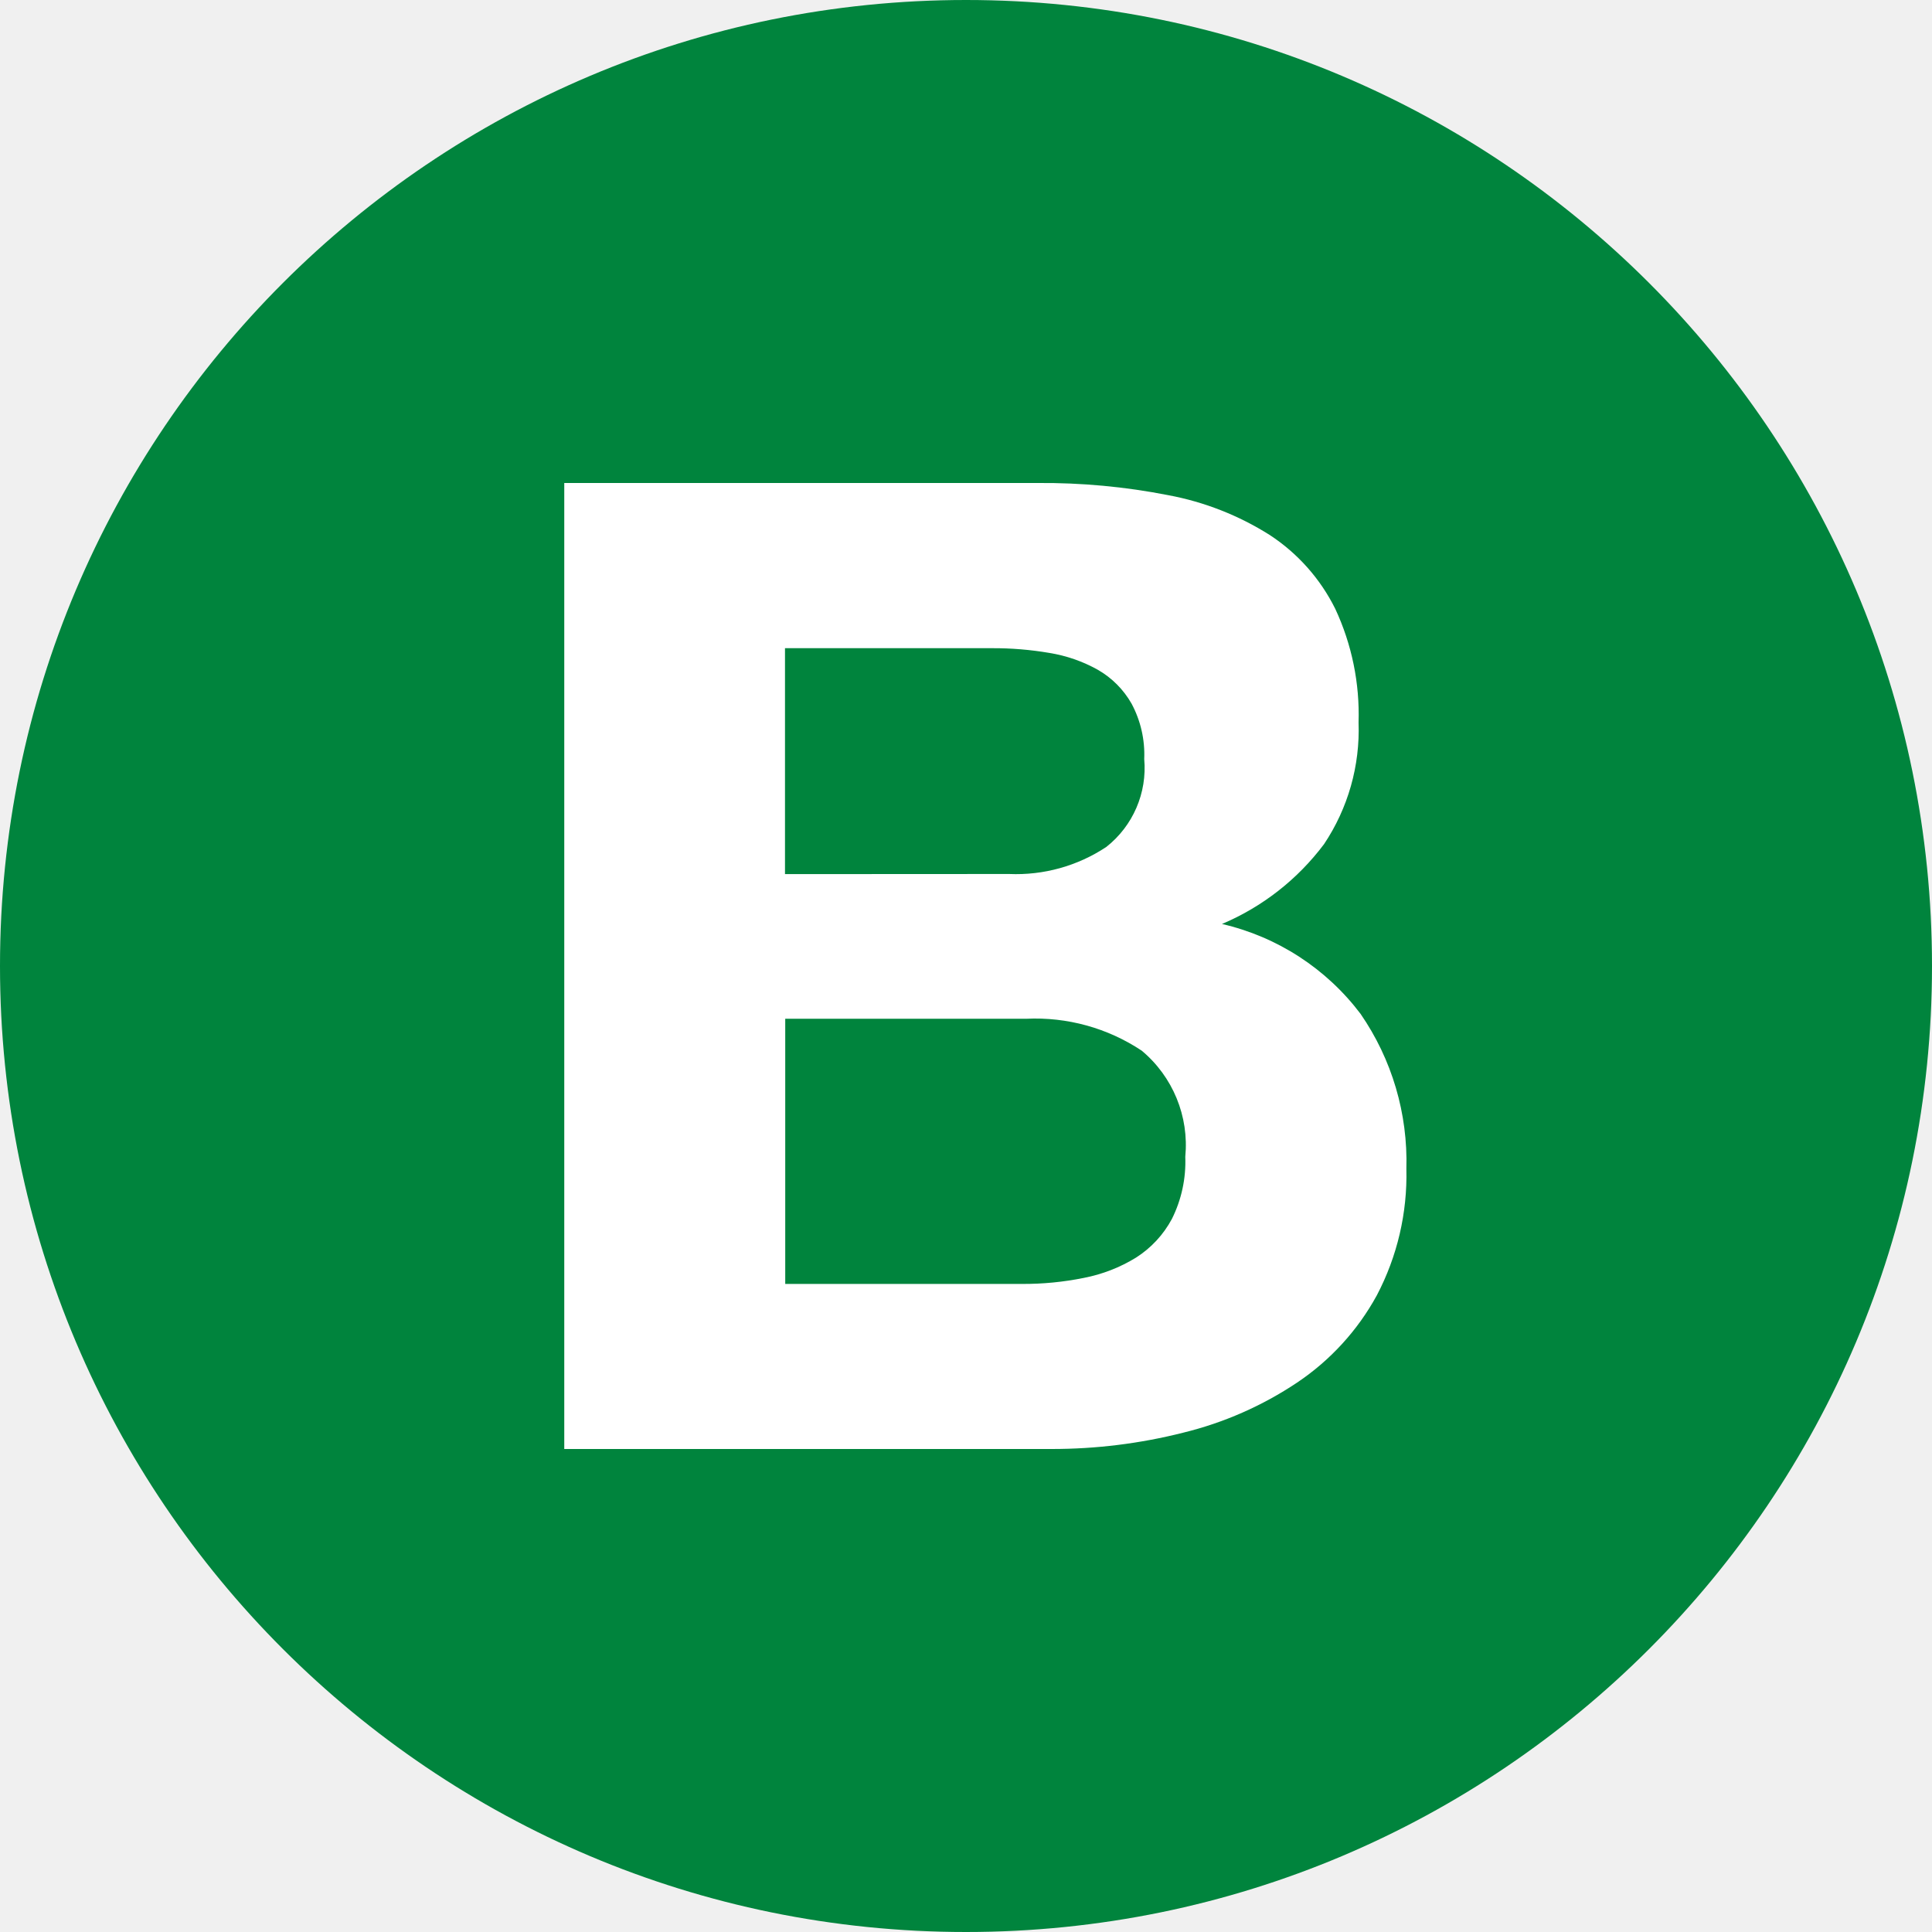
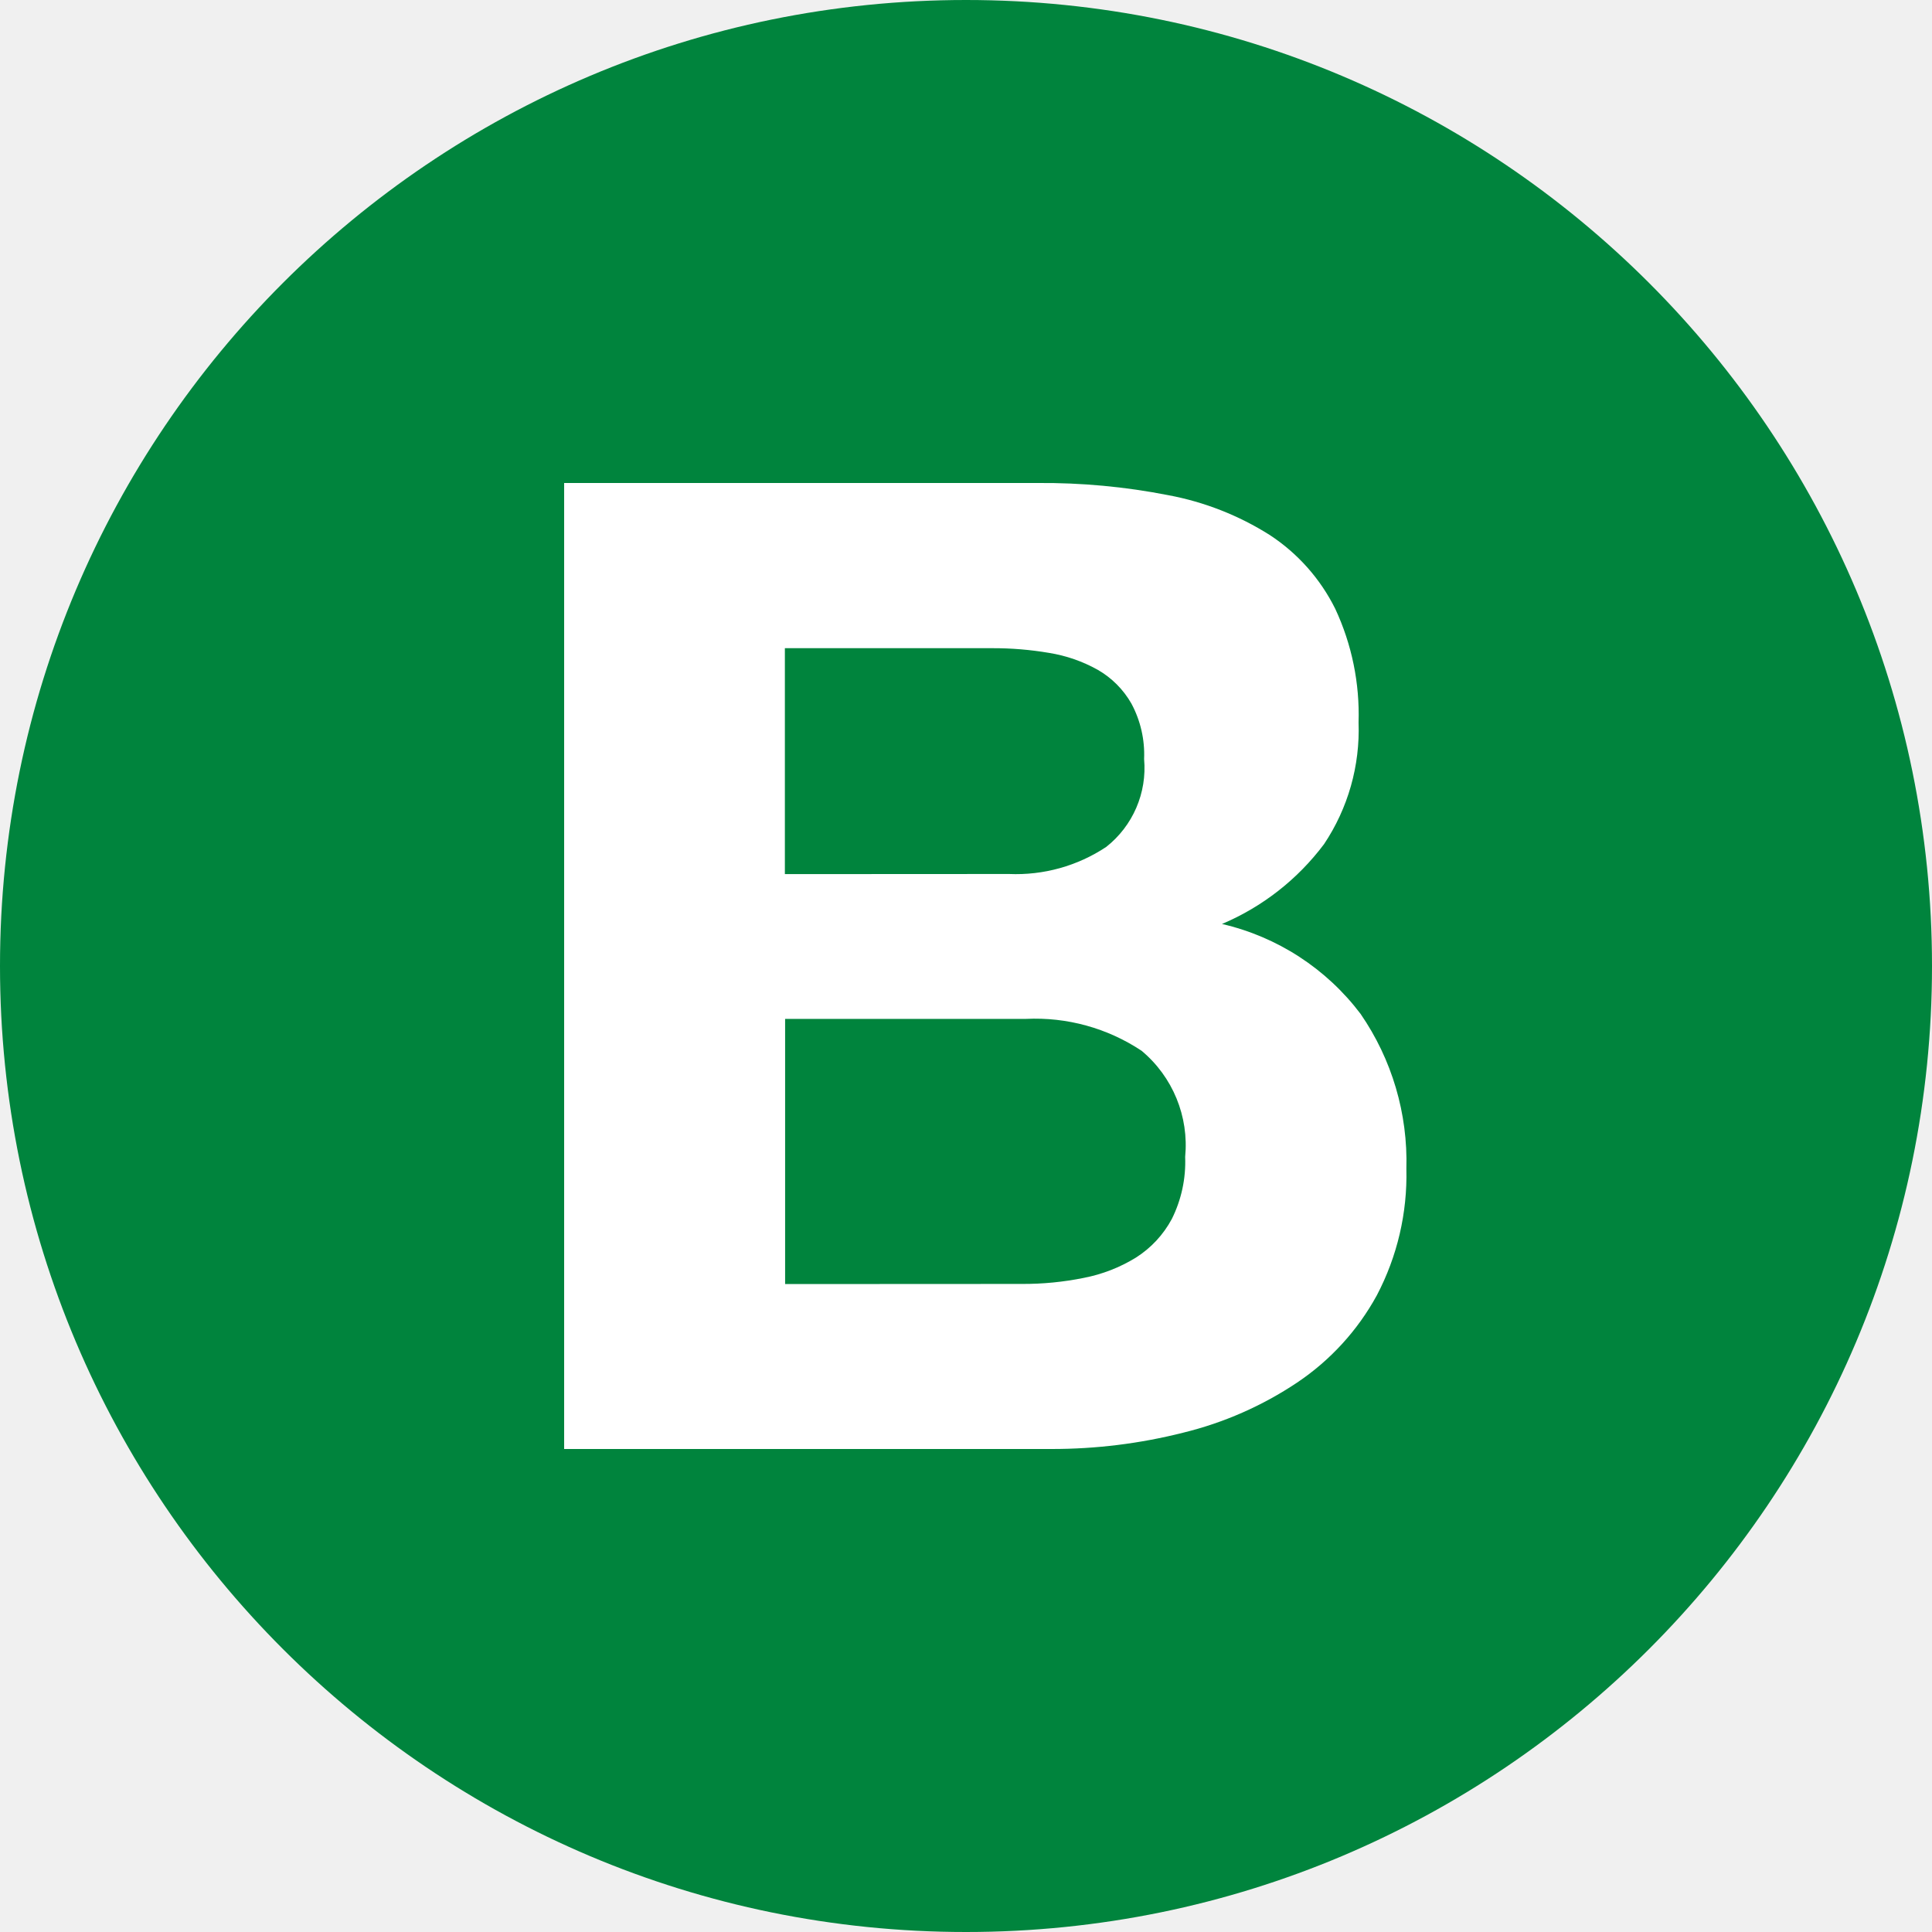
<svg xmlns="http://www.w3.org/2000/svg" viewBox="0 0 16 16">
  <path d="m8 0a8 8 0 1 0 8 8 8 8 0 0 0 -8-8" fill="#00843d" />
-   <path d="m8.59 4a5.398 5.398 0 0 1 1.086.101 2.394 2.394 0 0 1 .84.33 1.558 1.558 0 0 1 .542.611 2.067 2.067 0 0 1 .193.941 1.701 1.701 0 0 1 -.286 1.008 2.06 2.06 0 0 1 -.845.661 2.003 2.003 0 0 1 1.148.745 2.151 2.151 0 0 1 .379 1.283 2.137 2.137 0 0 1 -.245 1.048 2.058 2.058 0 0 1 -.66.722 2.958 2.958 0 0 1 -.944.415 4.425 4.425 0 0 1 -1.089.135h-4.036v-8zm-.233 3.238a1.352 1.352 0 0 0 .805-.224.832.832 0 0 0 .314-.728.892.892 0 0 0 -.105-.459.752.752 0 0 0 -.279-.28 1.223 1.223 0 0 0 -.403-.14 2.753 2.753 0 0 0 -.472-.039h-1.716v1.871zm.106 3.395a2.51 2.51 0 0 0 .513-.05 1.292 1.292 0 0 0 .432-.168.862.862 0 0 0 .297-.32 1.06 1.06 0 0 0 .111-.515 1.017 1.017 0 0 0 -.361-.879 1.591 1.591 0 0 0 -.957-.264h-1.995v2.196z" fill="#fff" />
+   <path d="m8.59 4a5.398 5.398 0 0 1 1.086.101 2.392 2.392 0 0 1 .84.33 1.558 1.558 0 0 1 .542.611 2.068 2.068 0 0 1 .193.941 1.701 1.701 0 0 1 -.286 1.008 2.06 2.06 0 0 1 -.845.661 2.004 2.004 0 0 1 1.148.745 2.152 2.152 0 0 1 .379 1.283 2.137 2.137 0 0 1 -.245 1.048 2.058 2.058 0 0 1 -.66.722 2.957 2.957 0 0 1 -.944.415 4.423 4.423 0 0 1 -1.09.135h-4.036v-8zm-.234 3.238a1.352 1.352 0 0 0 .805-.224.832.832 0 0 0 .314-.728.892.892 0 0 0 -.105-.459.752.752 0 0 0 -.279-.28 1.224 1.224 0 0 0 -.403-.14 2.757 2.757 0 0 0 -.472-.039h-1.716v1.871zm.106 3.395a2.51 2.51 0 0 0 .513-.05 1.29 1.29 0 0 0 .432-.168.86.86 0 0 0 .297-.319 1.059 1.059 0 0 0 .111-.515 1.017 1.017 0 0 0 -.361-.879 1.591 1.591 0 0 0 -.957-.264h-1.995v2.196z" fill="#fff" />
</svg>
